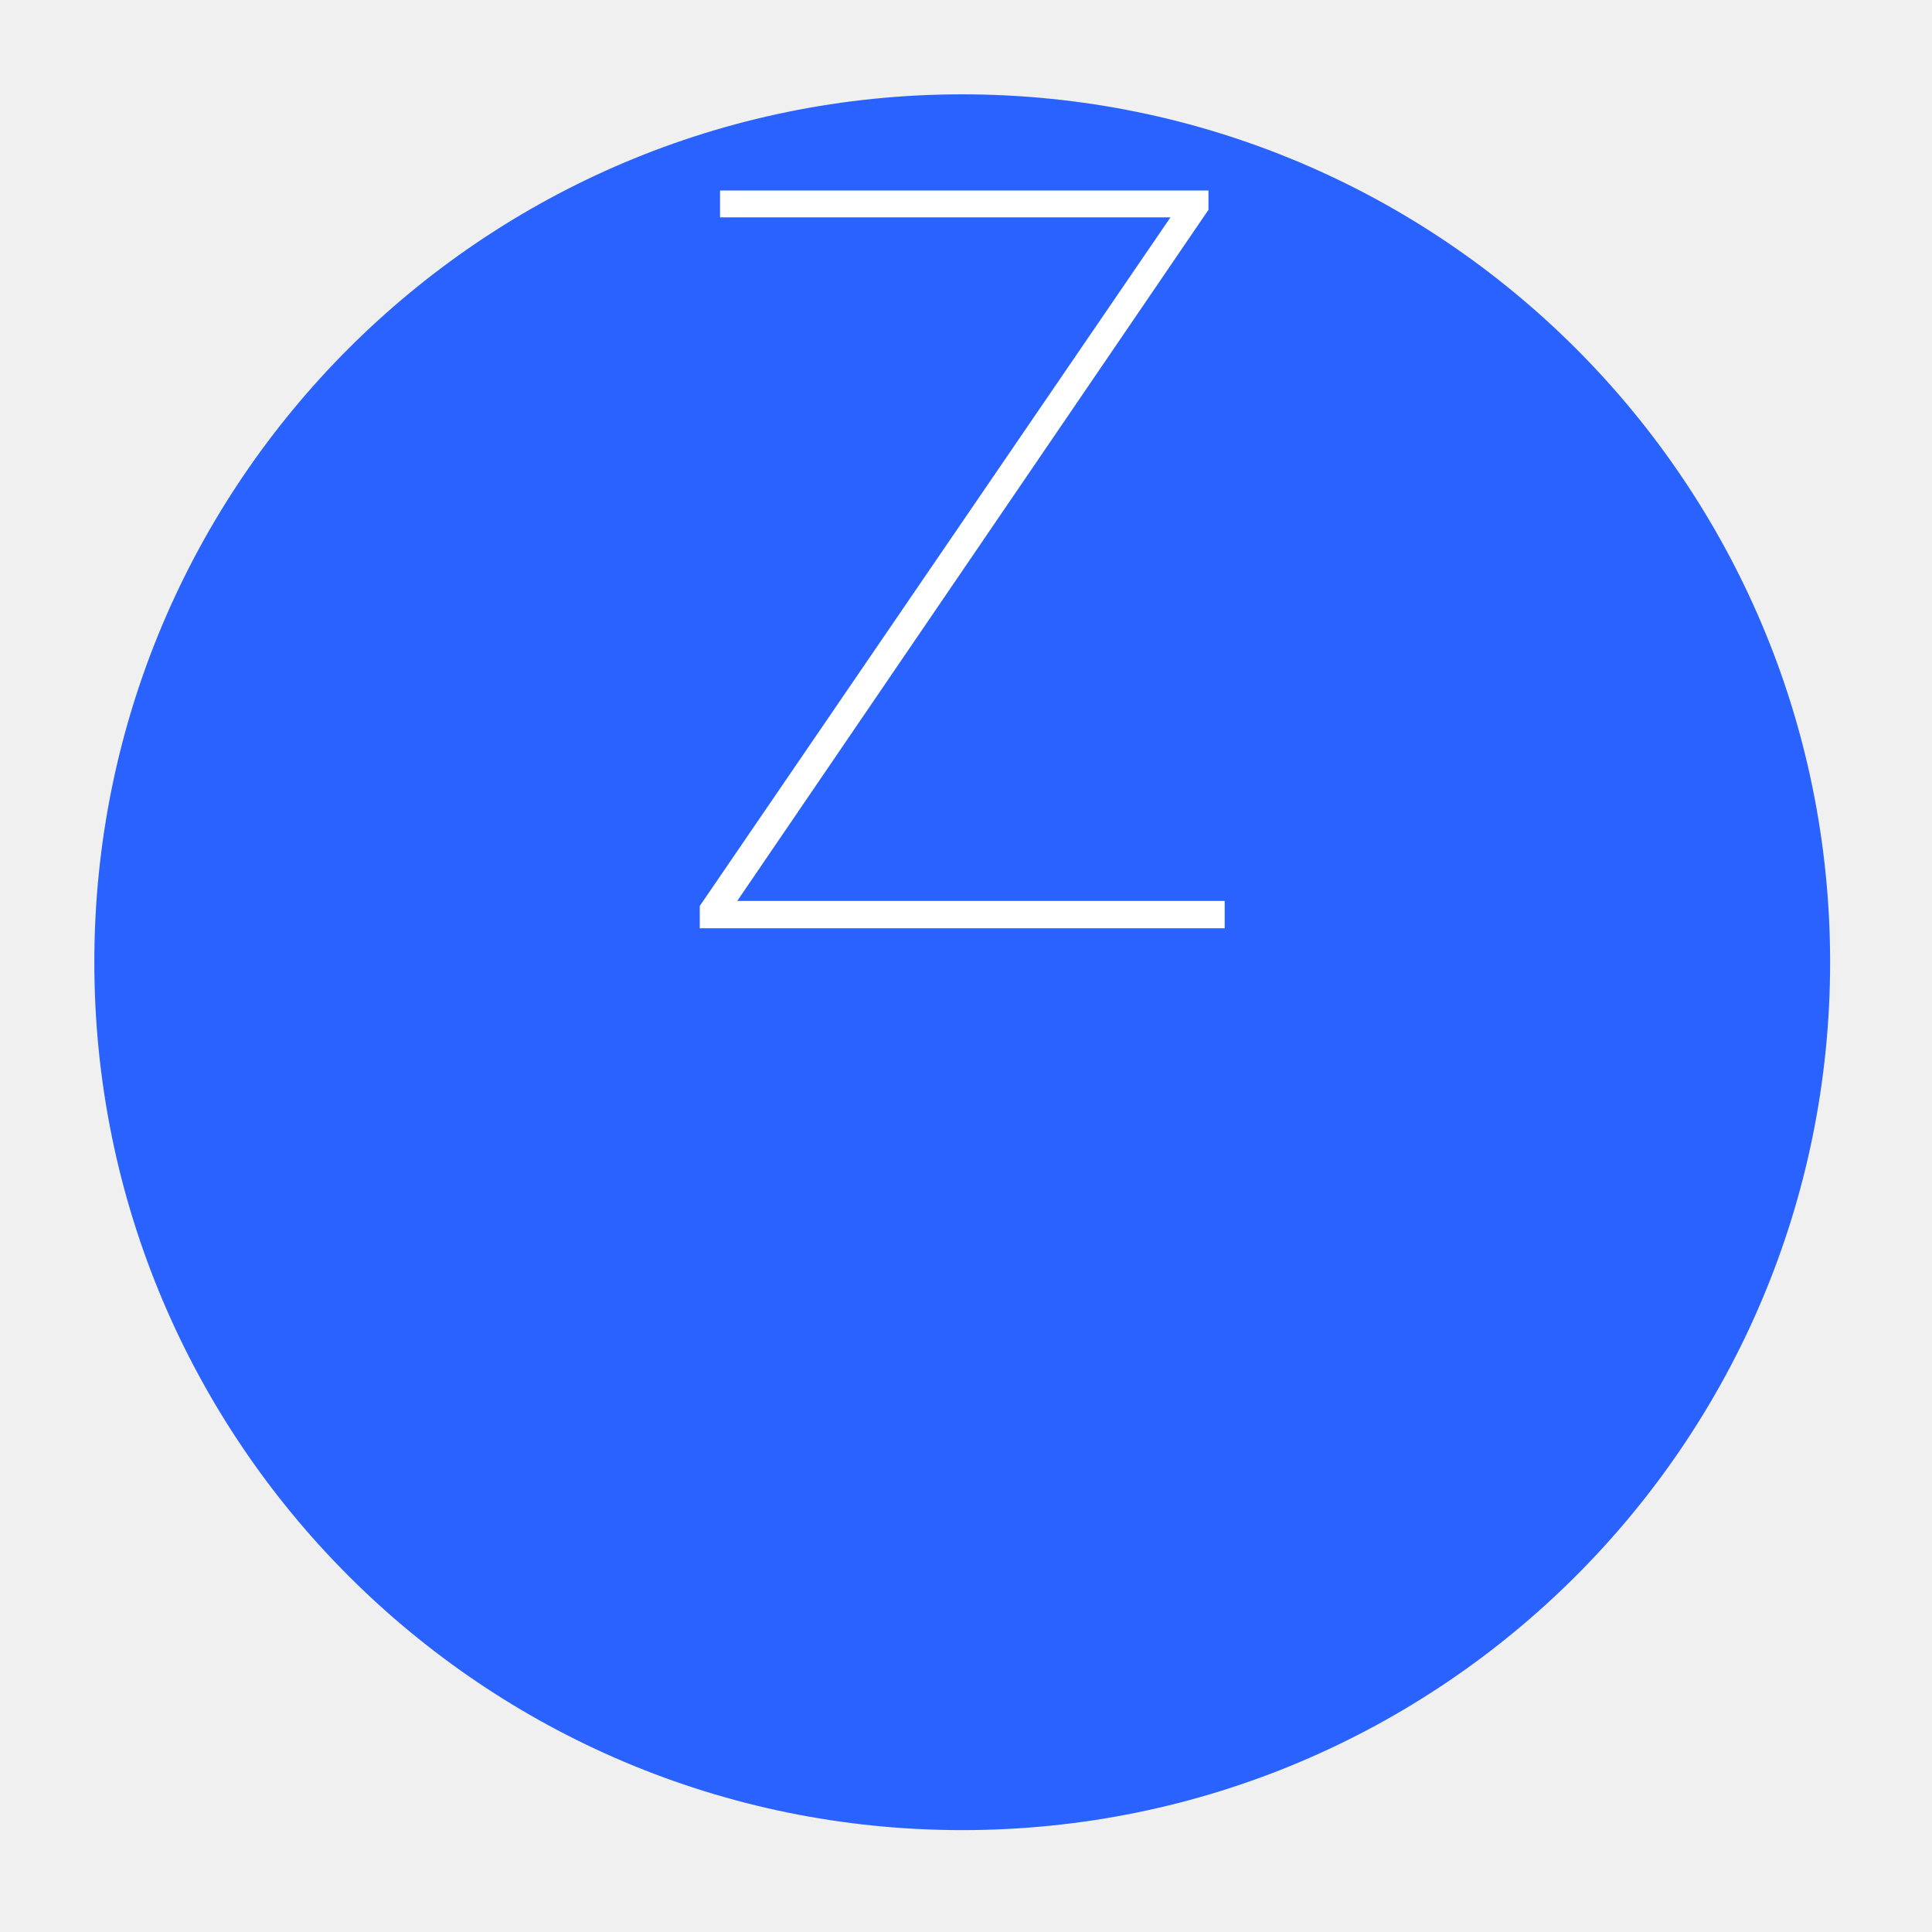
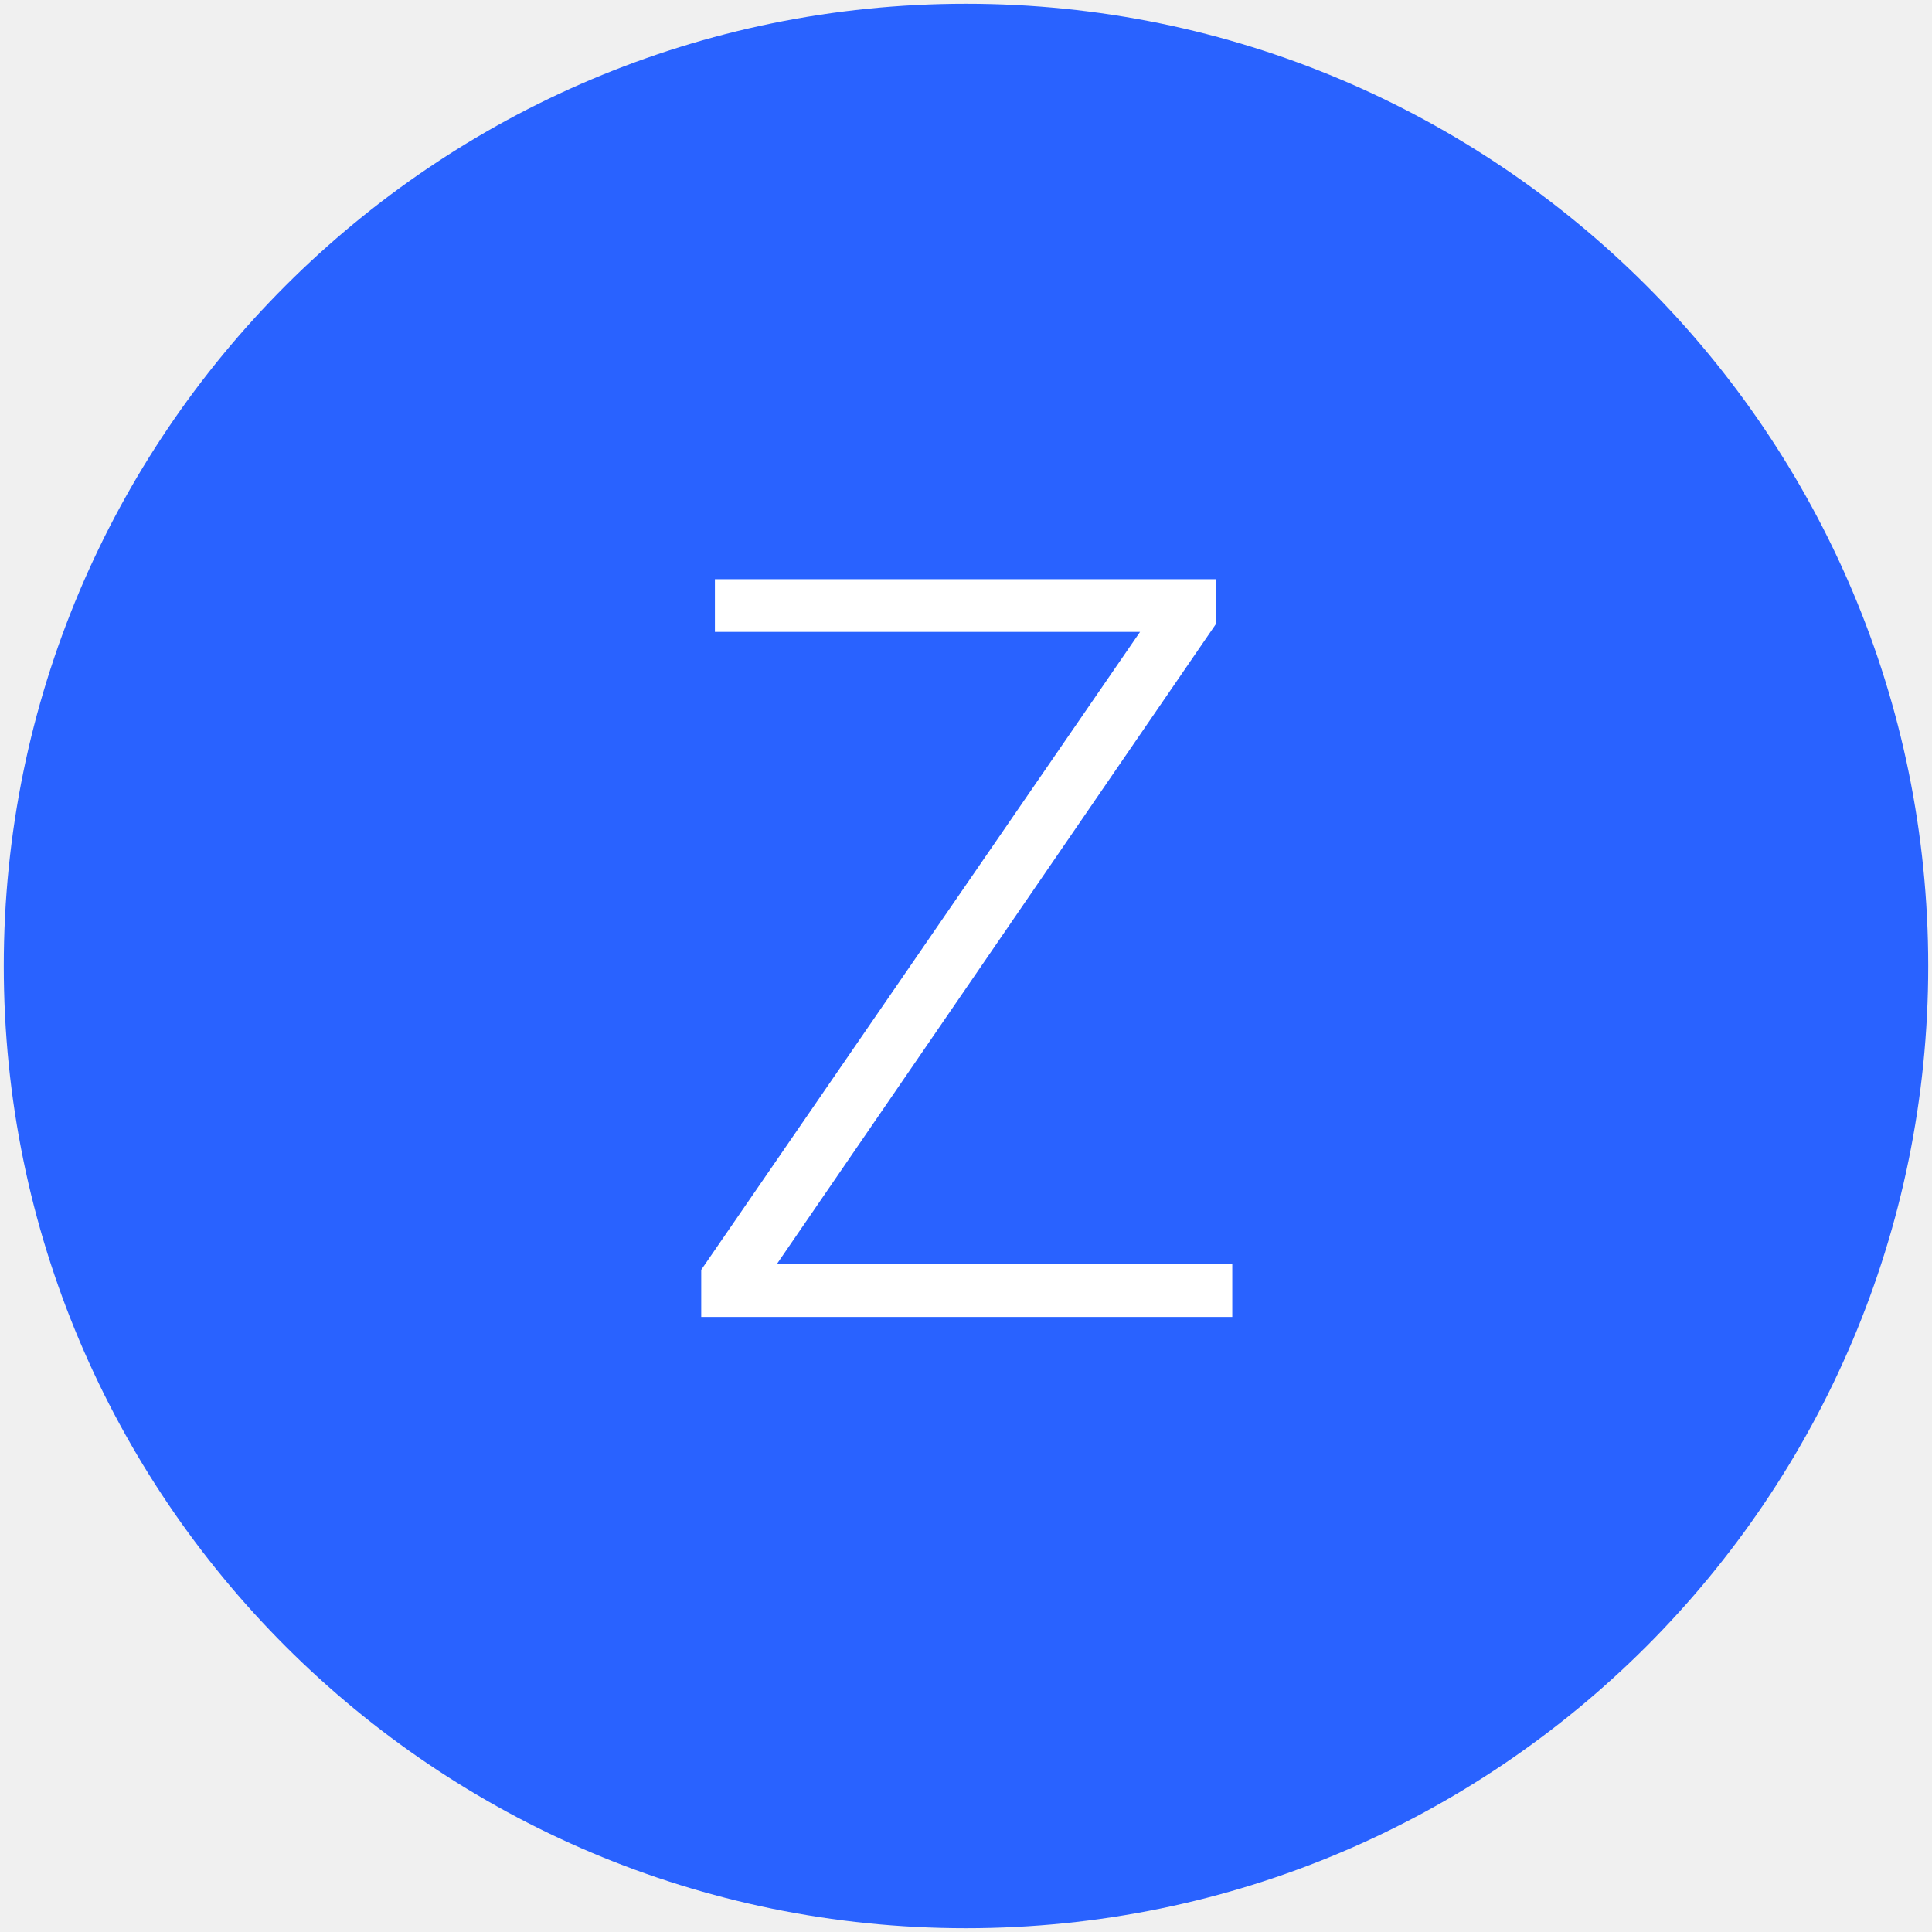
- <svg xmlns="http://www.w3.org/2000/svg" width="532" height="532" viewBox="0 0 512 512">
-   <circle cx="255" cy="255" r="230" fill="#2962ff" />
-   <text x="255" y="246" alignment-baseline="central" text-anchor="middle" fill="#fff" font-size="275" font-weight="100" font-family="Roboto">Z</text>
+ <svg xmlns="http://www.w3.org/2000/svg" width="512" height="512">
+   <g>
+     <rect fill="none" id="canvas_background" height="514" width="514" y="-1" x="-1" />
+   </g>
+   <g>
+     <circle stroke="null" id="svg_1" fill="#2962ff" r="255" cy="256" cx="256" />
+     <text id="svg_2" font-family="Roboto" font-weight="300" font-size="275" fill="#fff" text-anchor="middle" y="349" x="256">Z</text>
+   </g>
</svg>
